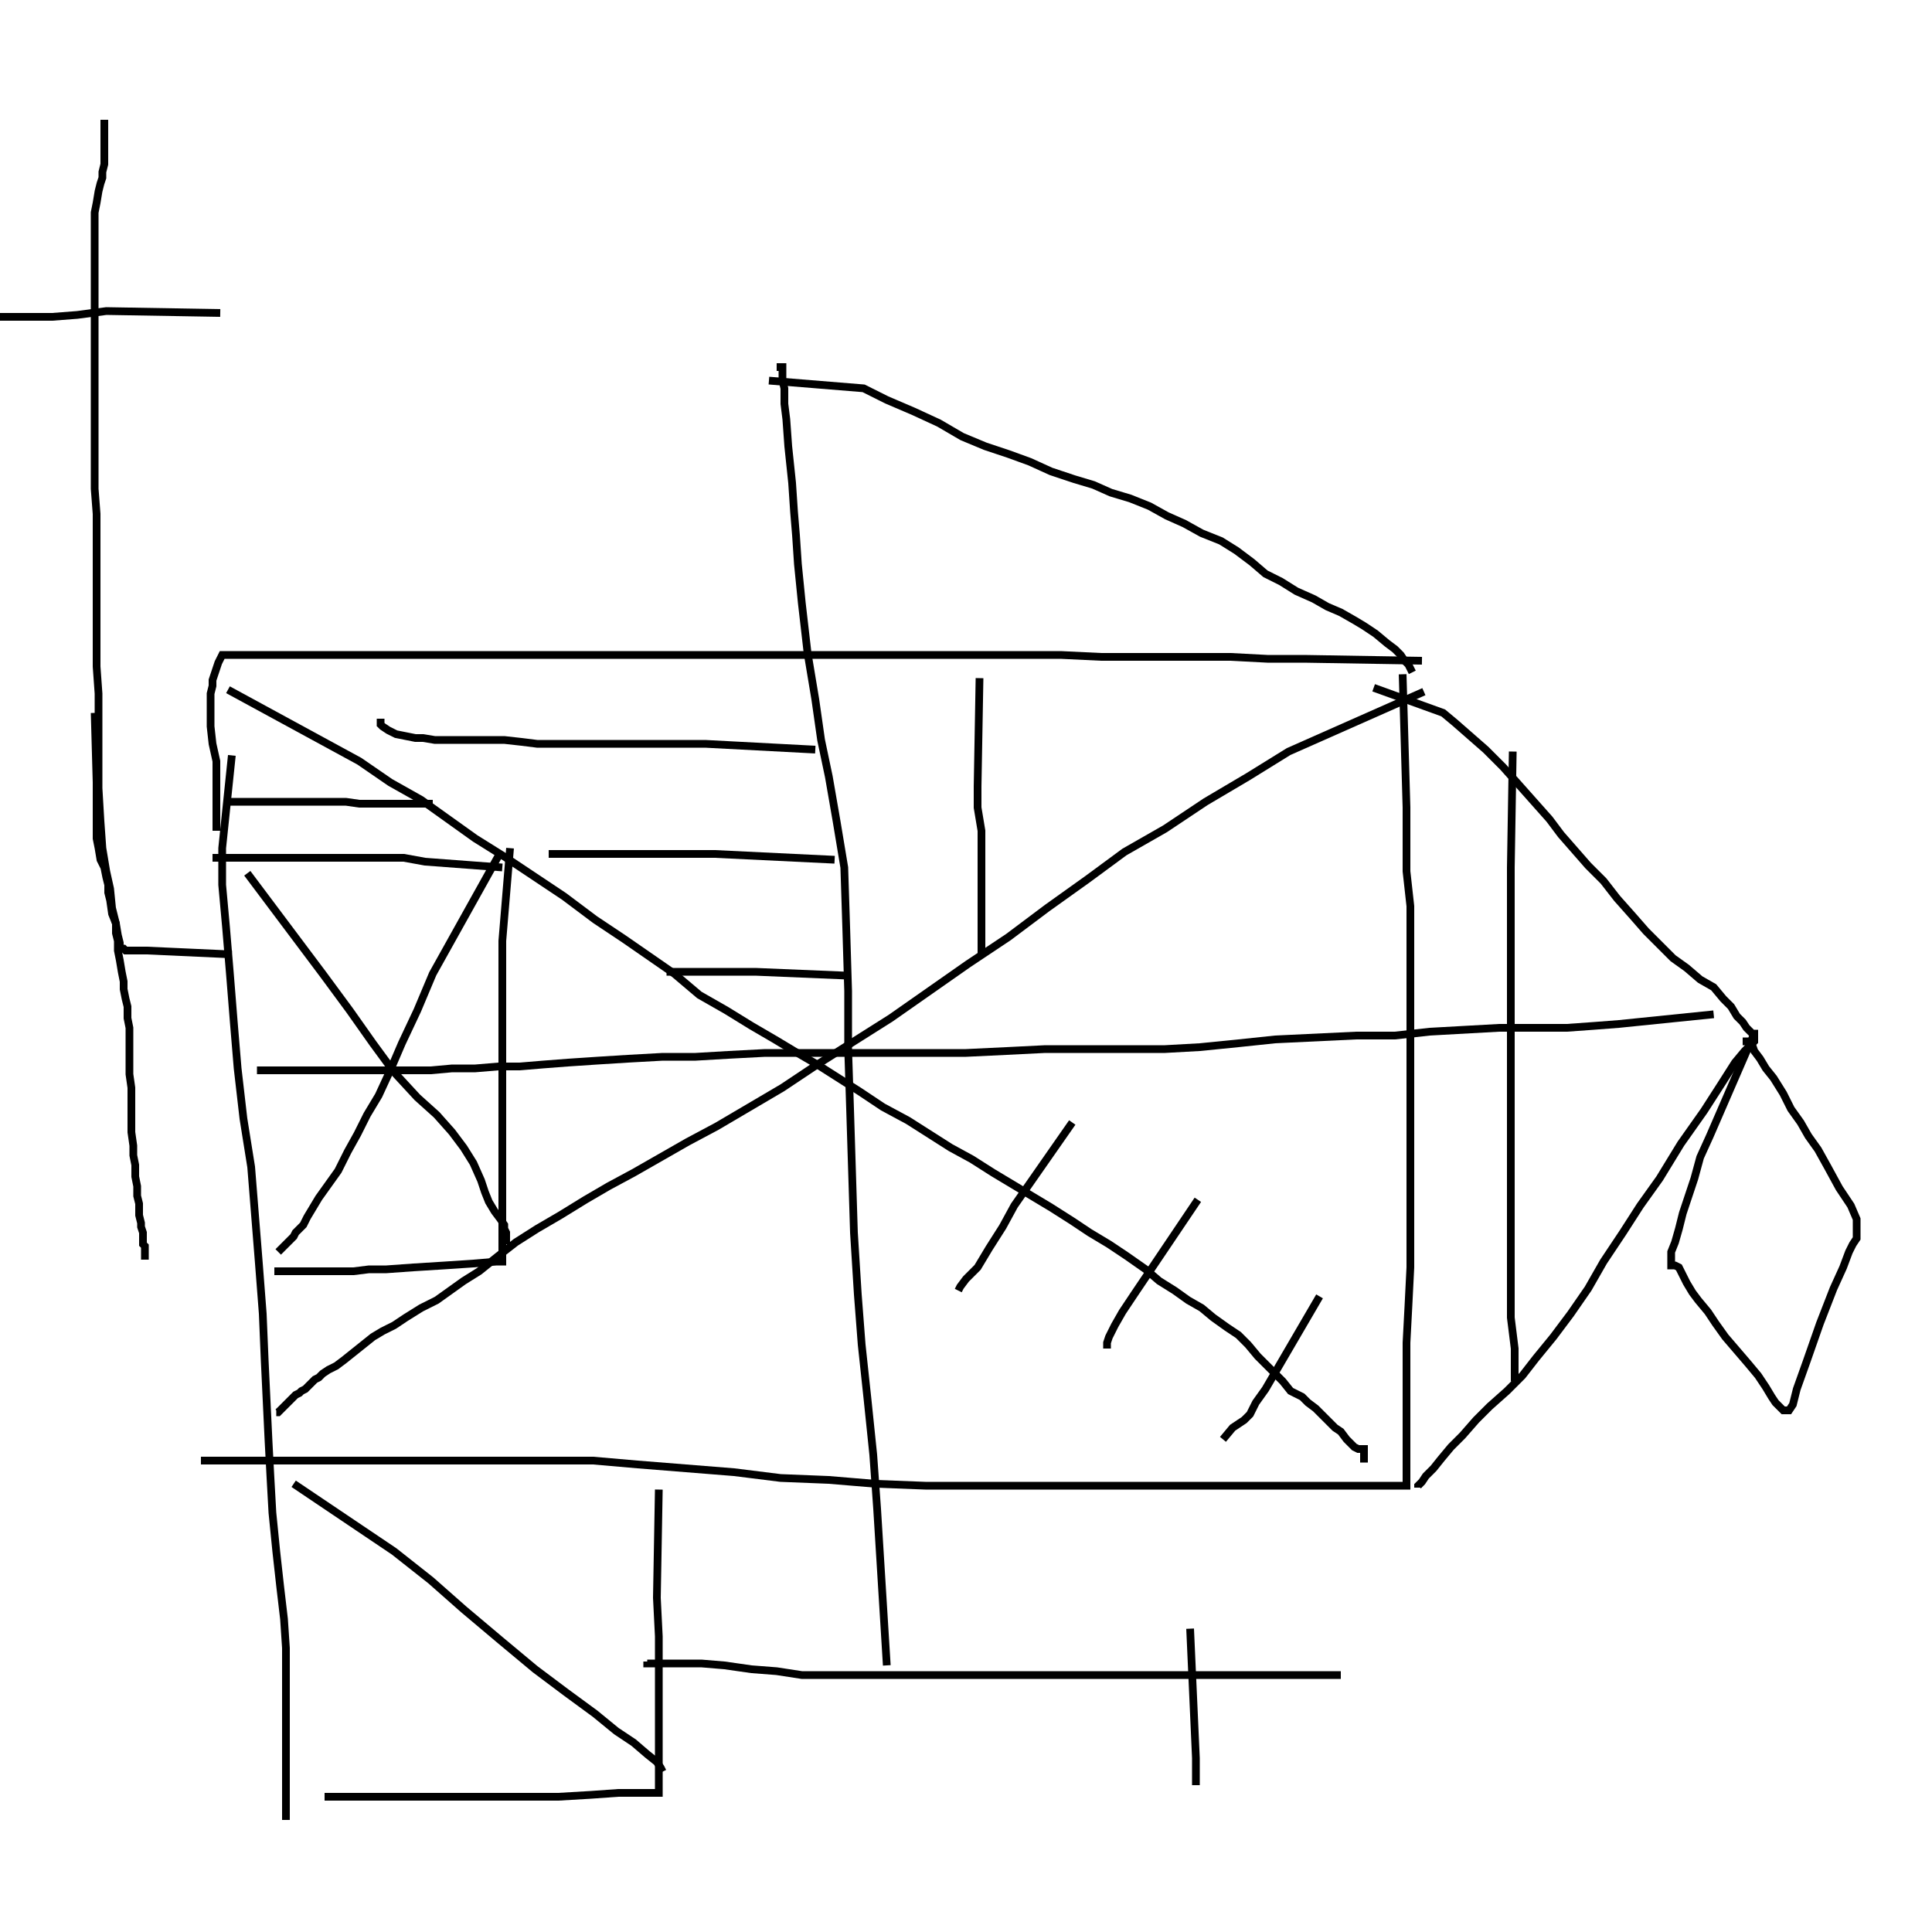
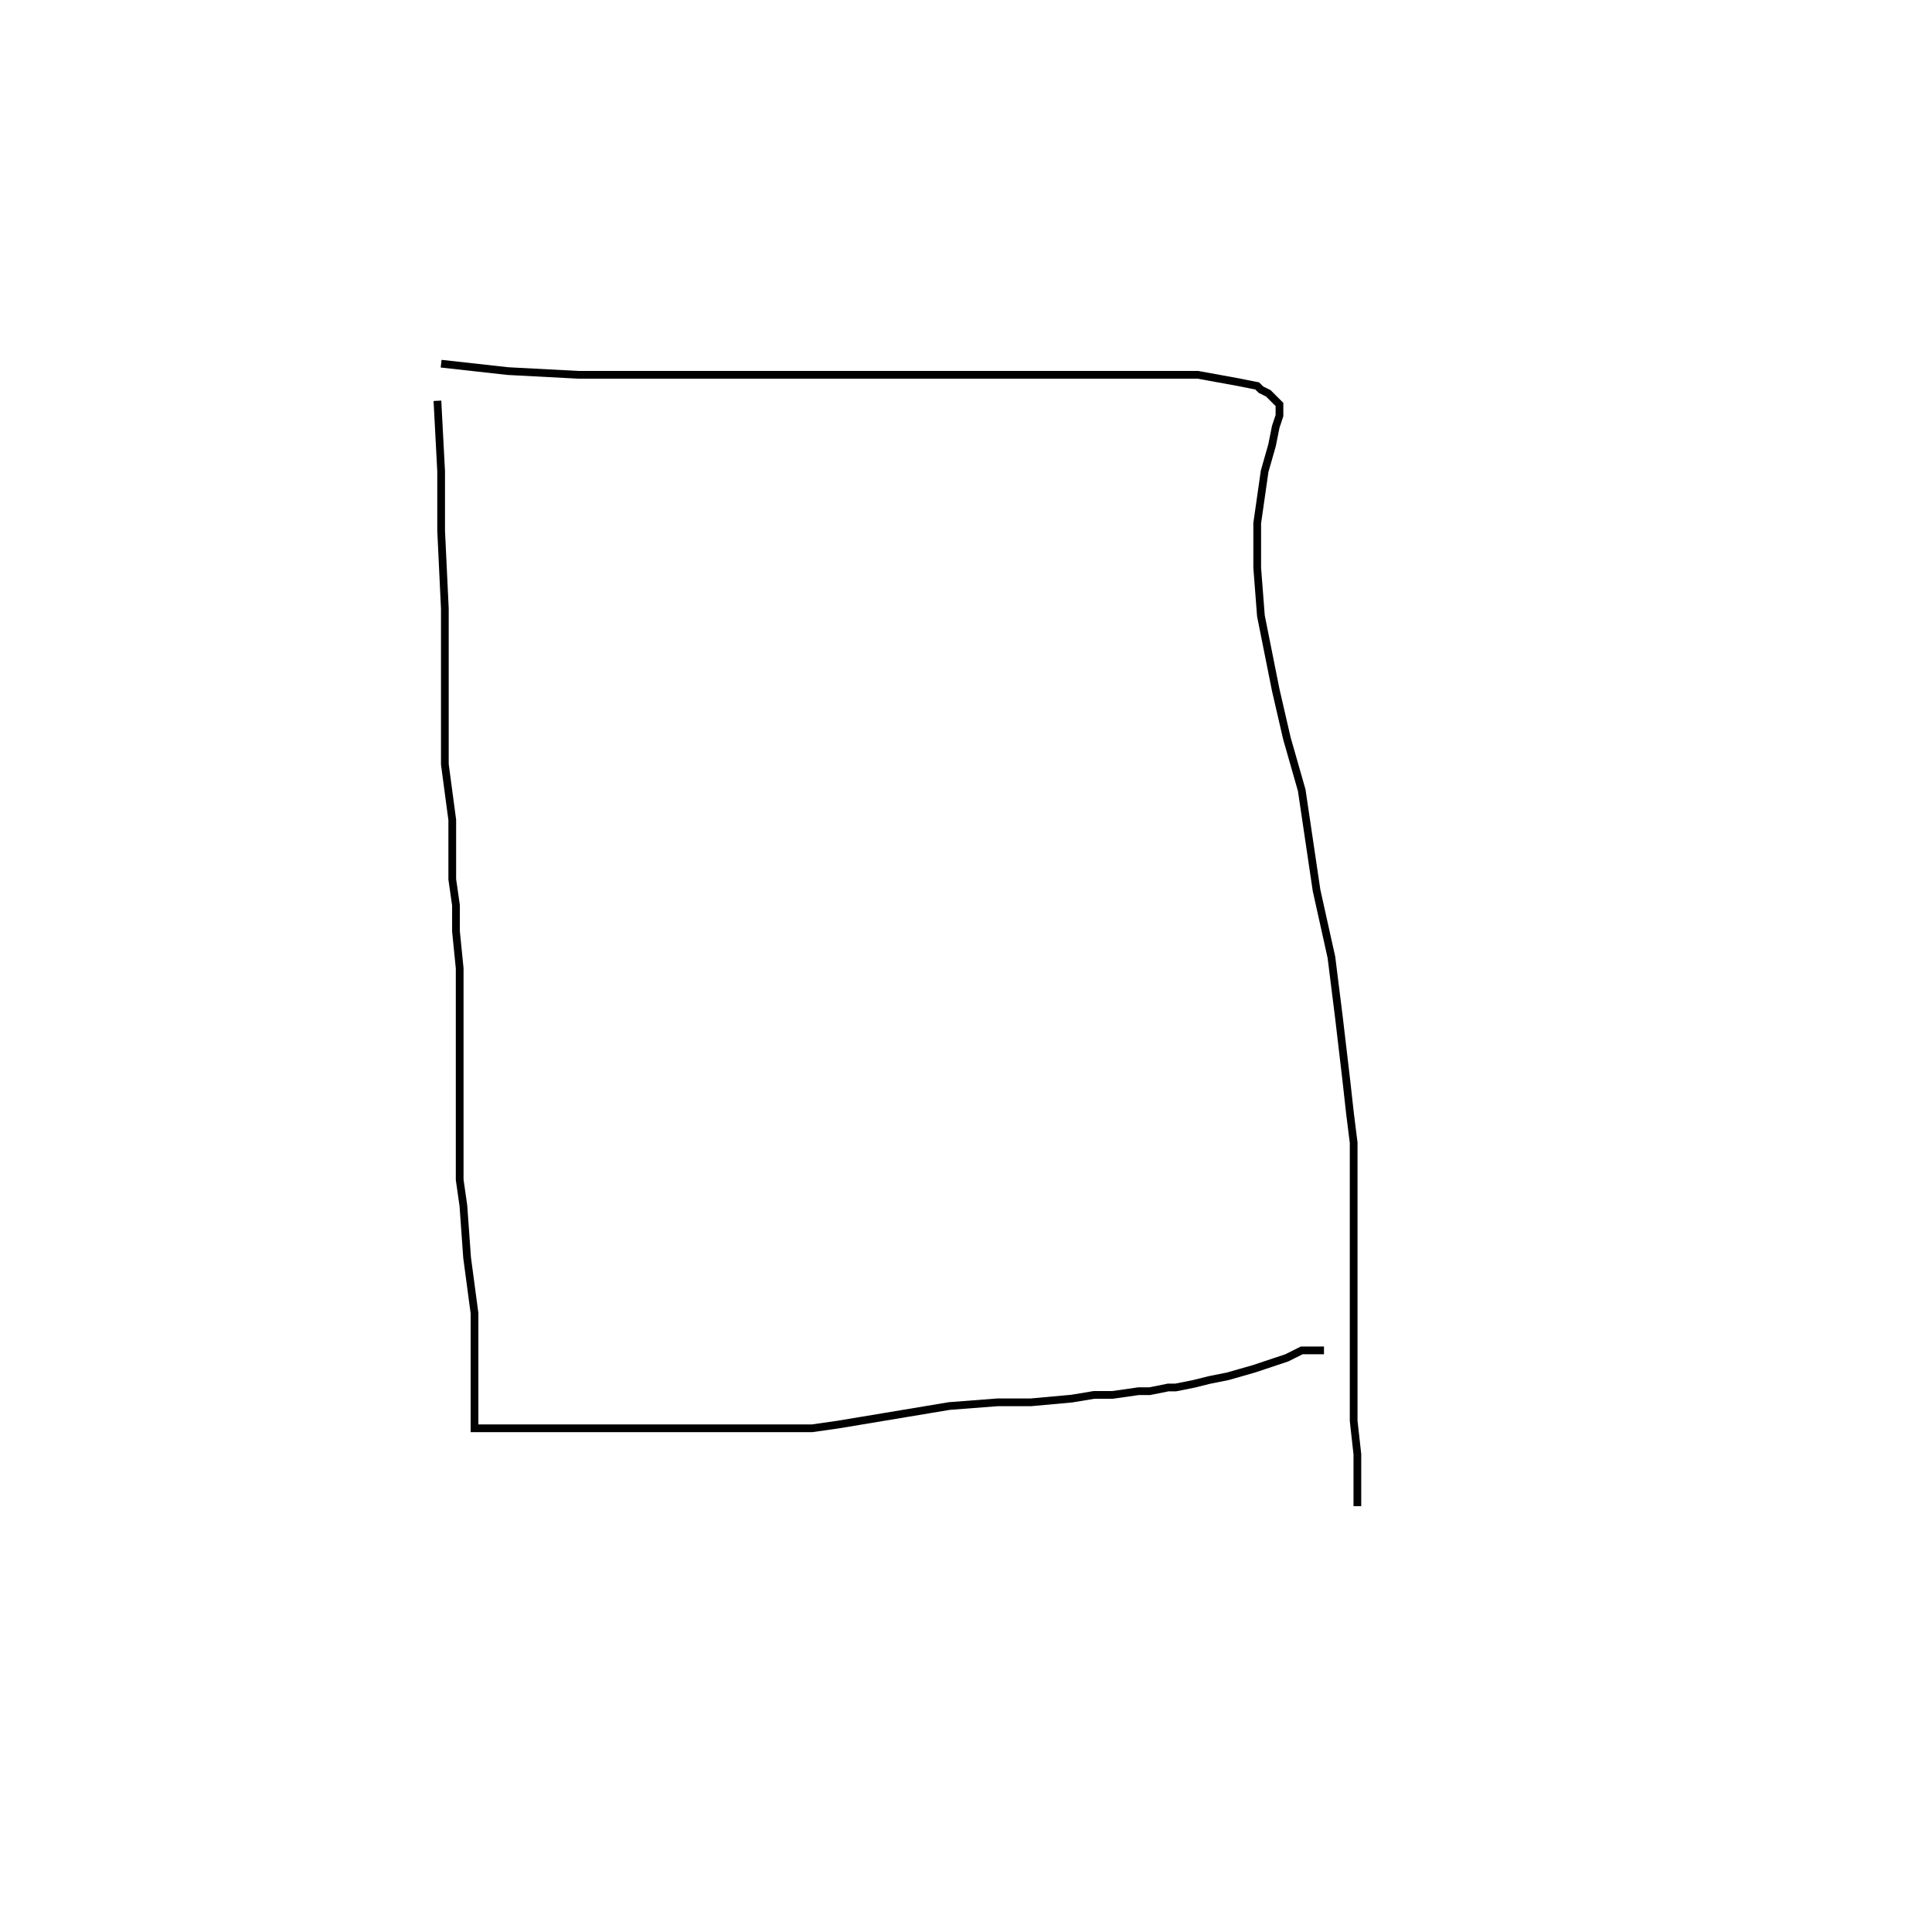
- <svg xmlns="http://www.w3.org/2000/svg" width="500" height="500" style="background-color: white;">
-   <path d="M60,195.5 L57.5,219.5 L57.5,219.5 L57.5,229 L58.5,240 L59.5,252 L60.5,264.5 L61.5,276.5 L63,289.5 L65,302 L66,314.5 L67,327 L68,340 L68.5,352 L69,362.5 L69.5,373 L70,382.5 L70.5,391.5 L71.5,401.5 L72.5,410.5 L73.5,419 L74,426.5 L74,433.5 L74,440.5 L74,446.5 L74,451.5 L74,456 L74,460.5 L74,464.5 L74,467 L74,468.5 L74,469.5 L74,470.5 L74,471" stroke="black" stroke-width="2" fill="none" />
-   <path d="M368,171 L337.5,170.5 L337.5,170.5 L328,170.5 L318.5,170 L308,170 L297,170 L285,170 L274.5,169.5 L263,169.5 L252.5,169.5 L241,169.5 L229.5,169.5 L218.5,169.5 L207,169.5 L196.5,169.5 L185,169.5 L175,169.5 L164.5,169.5 L155,169.5 L146,169.5 L137.5,169.5 L129,169.5 L120.5,169.5 L112.5,169.5 L104.5,169.5 L97,169.5 L90,169.5 L83,169.5 L77,169.5 L71.5,169.5 L67,169.5 L62.5,169.5 L60,169.5 L58,169.5 L57.5,169.5 L57,170.5 L56.5,171.5 L56,173 L55.5,174.5 L55,176 L55,177.5 L54.5,179.5 L54.5,181.5 L54.5,184.5 L54.5,188 L55,192.5 L56,197 L56,204.5 L56,215" stroke="black" stroke-width="2" fill="none" />
-   <path d="M363,174.5 L364,209 L364,209 L364,217.5 L364,225.5 L365,234.5 L365,244.5 L365,256.5 L365,269 L365,282 L365,294 L365,306 L365,317 L365,328 L364.5,338 L364,347.5 L364,356.5 L364,365 L364,372 L364,376.5 L364,379 L364,381 L364,382.5 L364,383.5 L364,384.5 L363,384.5 L361,384.5 L358,384.5 L353.5,384.5 L348,384.5 L342,384.5 L335,384.5 L328,384.5 L319,384.5 L308.5,384.5 L298,384.5 L286,384.5 L275.5,384.5 L263.5,384.5 L251.5,384.5 L239.5,384.5 L226.5,384 L214.5,383 L202,382.5 L190,381 L177.5,380 L165,379 L153.5,378 L142,378 L131,378 L120.5,378 L111,378 L101.5,378 L94,378 L87,378 L80,378 L74,378 L69,378 L64,378 L60.5,378 L58,378 L56,378 L54,378 L53,378 L53,377" stroke="black" stroke-width="2" fill="none" />
-   <path d="M170.5,385.5 L170,413.5 L170,413.5 L170.5,423.5 L170.5,434.5 L170.5,444 L170.5,451 L170.5,456.5 L170.5,460 L170.5,462 L170.5,463.5 L170.5,464 L170,464 L166,464 L160,464 L153,464.5 L144.5,465 L136,465 L126.5,465 L118.5,465 L111.5,465 L105,465 L100.5,465 L97,465 L94.5,465 L92.5,465 L90,465 L88.5,465 L87.5,465 L87,465 L84,465" stroke="black" stroke-width="2" fill="none" />
-   <path d="M76,384 L102,401.5 L102,401.5 L111.5,409 L120,416.5 L129.5,424.5 L138.5,432 L146.5,438 L154,443.5 L159.5,448 L164,451 L167.5,454 L170,456 L171,457.5 L171.5,458.5" stroke="black" stroke-width="2" fill="none" />
-   <path d="M347,433.5 L313,433.5 L313,433.5 L303,433.5 L292,433.5 L281.5,433.5 L270,433.5 L259.5,433.5 L248,433.5 L237,433.5 L226,433.5 L216.5,433.5 L207.5,433.5 L201,432.5 L194.5,432 L187.5,431 L181.5,430.5 L176,430.5 L171.5,430.5 L168.5,430.5 L167.5,430.5 L167.5,430" stroke="black" stroke-width="2" fill="none" />
-   <path d="M308,421.5 L309.5,455 L309.5,455 L309.5,459.5 L309.5,461.5 L309.5,462" stroke="black" stroke-width="2" fill="none" />
-   <path d="M229.5,431 L227,390.5 L227,390.5 L226,376.5 L224.5,362 L223,348 L222,335 L221,319 L220.5,303 L220,287 L219.5,271.5 L219.5,256.5 L219,240 L218.5,224.5 L216.5,212.5 L214.5,201 L212.5,191.5 L211,181 L209,169 L207.5,156 L206.5,146 L206,138.5 L205.5,132.5 L205,125 L204,115.5 L203.5,108.5 L203,104.5 L203,102 L203,100.5 L202.5,98.5 L202.5,96.5 L202.5,95.5 L202.5,95 L201,95" stroke="black" stroke-width="2" fill="none" />
-   <path d="M199,98.5 L223.5,100.5 L223.5,100.5 L229.5,103.5 L236.5,106.5 L243,109.5 L249,113 L255,115.5 L261,117.5 L266.5,119.5 L272,122 L278,124 L283,125.5 L287.5,127.5 L292.5,129 L297.5,131 L302,133.5 L306.5,135.5 L311,138 L316,140 L320,142.5 L324,145.5 L327.5,148.5 L331.5,150.5 L335.5,153 L340,155 L343.5,157 L347,158.5 L350.5,160.5 L353,162 L356,164 L359,166.5 L361,168 L362.5,169.5 L363.5,171 L364.5,172 L365,173 L365.5,174" stroke="black" stroke-width="2" fill="none" />
-   <path d="M355.5,178 L373.5,184.5 L373.5,184.5 L376.5,187 L380.5,190.5 L384.5,194 L389,198.5 L393,203 L397,207.5 L401,212 L404,216 L407.5,220 L411,224 L415,228 L418.5,232.5 L422.5,237 L426,241 L429.5,244.5 L433,248 L436.5,250.5 L440,253.5 L443.5,255.5 L446,258.5 L448,260.5 L449.5,263 L451,264.5 L452,266 L453,267 L453.5,267.5 L454,267.5 L454,268 L454,268.5 L454,269 L454,269.5 L453,270.5 L451.5,272 L449,275 L445.5,280.5 L441,287.5 L435,296 L429.5,305 L424.5,312 L420,319 L415,326.5 L411,333.5 L406.5,340 L402,346 L397.5,351.5 L394,356 L390,360 L385.5,364 L382,367.5 L378.5,371.5 L375.5,374.5 L373,377.5 L371,380 L369,382 L368,383.5 L367,384.5 L367,385" stroke="black" stroke-width="2" fill="none" />
-   <path d="M391.5,194.5 L391,224.5 L391,224.5 L391,232 L391,240 L391,248.5 L391,257.5 L391,265.5 L391,273 L391,281.5 L391,289 L391,296.5 L391,304 L391,311.5 L391,318 L391,325 L391,331 L391,336 L391,341 L391.5,345 L392,349 L392,352 L392,354.5 L392,356.5 L392,357.5" stroke="black" stroke-width="2" fill="none" />
-   <path d="M443.5,262.5 L419,265 L419,265 L412.5,265.5 L405.5,266 L397,266 L388,266 L379,266.5 L370,267 L361,268 L351,268 L340.5,268.5 L330,269 L320.5,270 L310.5,271 L301.5,271.5 L291,271.5 L281,271.5 L270.5,271.5 L260.5,272 L250,272.5 L239.5,272.5 L228.5,272.5 L218,272.5 L207.5,272.5 L198,272.5 L188.5,273 L180,273.5 L171.5,273.5 L162.5,274 L154.5,274.5 L147,275 L140.5,275.5 L134.5,276 L129,276 L123,276.5 L117,276.5 L111.5,277 L106,277 L101.5,277 L97.5,277 L94,277 L91,277 L88,277 L85,277 L82.5,277 L80.5,277 L79,277 L77,277 L75,277 L73,277 L71,277 L69.5,277 L68,277 L67.5,277 L66.5,277" stroke="black" stroke-width="2" fill="none" />
-   <path d="M368.5,179 L333.5,194.5 L333.5,194.5 L323,201 L312,207.5 L301.5,214.5 L291,220.5 L281.5,227.5 L271,235 L261,242.5 L250.5,249.5 L240.5,256.5 L230.5,263.5 L221,269.5 L211.5,275.5 L202.5,281.5 L194,286.5 L185.5,291.5 L178,295.5 L171,299.5 L164,303.5 L157.5,307 L151.5,310.5 L145,314.5 L139,318 L133.5,321.5 L129,325 L124,329 L120,331.5 L116.5,334 L113,336.5 L109,338.5 L105,341 L102,343 L99,344.5 L96.5,346 L94,348 L91.5,350 L89,352 L87,353.5 L85,354.5 L83.5,355.5 L82.5,356.5 L81.5,357 L81,357.5 L80.5,358 L79.5,359 L79,359.5 L78,360 L77.5,360.5 L76.5,361 L76,361.5 L75,362.5 L74,363.5 L73.5,364 L72.5,365 L72,365.5 L71.5,365.5" stroke="black" stroke-width="2" fill="none" />
-   <path d="M59,178.5 L93,197 L93,197 L101,202.5 L109,207 L116,212 L123,217 L131,222 L138.5,227 L146,232 L154,238 L161.5,243 L168,247.5 L174.5,252 L181,257.5 L188,261.5 L194.5,265.5 L200.5,269 L205.5,272 L211.5,275.5 L217,279 L222.5,282.5 L228.5,286.5 L235,290 L240.5,293.5 L246,297 L251.5,300 L257,303.5 L262,306.5 L267,309.5 L272,312.5 L277.5,316 L282,319 L287,322 L291.5,325 L296.5,328.5 L300,331.5 L304,334 L307.5,336.5 L311,338.5 L314,341 L317.5,343.5 L320.5,345.5 L323,348 L325.5,351 L327.5,353 L330,355.5 L332,357.5 L334,360 L337,361.5 L338.5,363 L340.5,364.5 L342.5,366.5 L344,368 L345.5,369.5 L347,370.5 L348.5,372.5 L349.5,373.5 L350.5,374.5 L351.5,375 L352.5,375 L353,375 L353,375.5 L353,378.5" stroke="black" stroke-width="2" fill="none" />
-   <path d="M253.5,175.5 L253,203.5 L253,203.5 L253,209 L254,215 L254,220 L254,225.5 L254,231 L254,235.5 L254,239 L254,241 L254,242.5 L254,244 L254,245 L254,246 L254.5,246" stroke="black" stroke-width="2" fill="none" />
-   <path d="M277.5,290.5 L262.5,312 L262.5,312 L259.5,317.5 L256,323 L253,328 L250,331 L248.5,333 L248,334" stroke="black" stroke-width="2" fill="none" />
-   <path d="M310,310.5 L293.5,335 L293.5,335 L290.5,339.5 L288.5,343 L287.5,345 L287,346 L286.5,347.5 L286.5,349" stroke="black" stroke-width="2" fill="none" />
-   <path d="M341.5,335.5 L327.5,359.5 L327.5,359.5 L325,363 L323.5,366 L322,367.5 L319,369.5 L316.5,372.5" stroke="black" stroke-width="2" fill="none" />
-   <path d="M454,267.5 L442.5,294 L442.5,294 L440,299.5 L438.5,305 L437,309.5 L435.5,314 L434.5,318 L433.5,321.5 L432.5,324 L432.5,326 L432.5,327 L432.5,327.5 L433,327.5 L433.5,327.5 L434.5,328 L435.5,330 L436.5,332 L438,334.5 L439.5,336.5 L442,339.5 L444,342.5 L446.5,346 L449.5,349.5 L452.5,353 L455,356 L457,359 L458.5,361.5 L459.5,363 L460.5,364 L461.5,365 L462,365 L462.5,365 L463,365 L464,363.5 L465,359.5 L467.5,352.5 L471,342.5 L474.5,333.5 L477,328 L478.5,324 L479.5,322 L480.5,320.5 L480.5,320 L480.5,319.5 L480.5,318 L480.5,315.5 L479,312 L476,307.5 L473,302 L470.5,297.5 L468,294 L466,290.5 L463.5,287 L461.5,283 L459,279 L457,276.5 L455.5,274 L454,272 L453.5,270.5 L453.5,270 L453.5,269.5 L453,269.5 L451,269.5" stroke="black" stroke-width="2" fill="none" />
-   <path d="M60,247 L38,246 L38,246 L35.5,246 L33.5,246 L32.5,246 L32,245.5 L31,245.5 L31,245 L31,244 L30.5,242 L30,239 L29,235 L28.5,230 L27.5,225.5 L26.5,219.5 L26,212.5 L25.5,204 L25.5,195.5 L25.5,187 L25.5,179.5 L25,172.5 L25,165 L25,157 L25,149 L25,140.5 L25,133 L24.5,126.5 L24.5,121 L24.5,114.5 L24.5,108.5 L24.5,101 L24.5,93 L24.5,86.5 L24.5,81.5 L24.5,77.5 L24.5,73 L24.5,69 L24.5,65 L24.5,61.5 L24.5,58 L24.5,55 L25,52.5 L25.5,49.5 L26,47.5 L26.5,46 L26.5,44.5 L27,42.5 L27,41 L27,40 L27,39 L27,38 L27,36.5 L27,35.5 L27,34.5 L27,33.5 L27,33 L27,32.5 L27,31.5 L27,31" stroke="black" stroke-width="2" fill="none" />
-   <path d="M57,81 L27.5,80.5 L27.5,80.5 L20,81.5 L13.5,82 L8,82 L3.5,82 L0,82 L-3.5,82" stroke="black" stroke-width="2" fill="none" />
-   <path d="M24.5,184.5 L25,202.5 L25,202.5 L25,205 L25,207 L25,209 L25,212 L25,214.5 L25,217 L25.5,219.5 L26,222.5 L27,224.5 L27.5,227 L28,229 L28,231 L28.5,233 L29,236.5 L30,239 L30,241.5 L30.5,243.5 L30.5,246 L31,248.5 L31.5,251.5 L32,254 L32,256 L32.5,258.5 L33,260.5 L33,263.5 L33.5,266 L33.5,268.5 L33.5,270.5 L33.5,273 L33.5,275.5 L33.5,278 L34,281.5 L34,284 L34,287 L34,290 L34,293 L34.5,296.5 L34.5,299 L35,301.5 L35,304.5 L35.5,307 L35.5,309.5 L36,311.5 L36,313 L36,314.5 L36.5,316.5 L36.5,317.5 L37,319 L37,320 L37,321 L37,322 L37.5,322.5 L37.5,323.5 L37.5,324 L37.5,324.5 L37.5,325 L37.5,326" stroke="black" stroke-width="2" fill="none" />
-   <path d="M130,224.5 L110,223 L110,223 L104.5,222 L99,222 L93.5,222 L88,222 L83.5,222 L80.5,222 L78.5,222 L77,222 L76,222 L75,222 L74,222 L73,222 L72.5,222 L72,222 L71.5,222 L71,222 L70,222 L68.5,222 L66.5,222 L65,222 L63,222 L62.5,222 L61.5,222 L60.5,222 L59,222 L57.5,222 L56.5,222 L55,222" stroke="black" stroke-width="2" fill="none" />
-   <path d="M132,219.5 L130,243.5 L130,243.5 L130,248.5 L130,253.5 L130,259 L130,265 L130,271 L130,275.5 L130,279.5 L130,284 L130,288.5 L130,293 L130,297.5 L130,302 L130,306 L130,309.5 L130,313 L130,316 L130,319.5 L130,321.5 L130,322.5 L130,323.5 L130,324.5 L130,326 L130,326.5 L128.5,326.5 L122.5,327 L115,327.5 L107,328 L100,328.5 L95.5,328.5 L91.5,329 L88,329 L84.5,329 L81.5,329 L80,329 L79,329 L78,329 L77,329 L76,329 L75.5,329 L74.5,329 L74,329 L72.5,329 L71,329" stroke="black" stroke-width="2" fill="none" />
-   <path d="M129,221.5 L112,252 L112,252 L108,261.5 L104,270 L101,277 L98,283.5 L95,288.5 L92.5,293.5 L90,298 L87.5,303 L85,306.5 L82.5,310 L81,312.5 L79.5,315 L78.5,317 L77.5,318 L76.5,319 L76,320 L75,321 L74,322 L72,324" stroke="black" stroke-width="2" fill="none" />
-   <path d="M64,226 L83.5,252 L83.5,252 L90.5,261.5 L96.5,270 L102,277.5 L108,284 L113,288.5 L117,293 L120,297 L122.5,301 L124.5,305.5 L125.5,308.5 L126.5,311 L128,313.5 L129.5,315.5 L130.5,317 L130.5,318 L131,319 L131,319.5 L131,320 L131,322" stroke="black" stroke-width="2" fill="none" />
-   <path d="M211,194 L182.5,192.5 L182.5,192.5 L175,192.5 L169.5,192.5 L163.5,192.5 L157.5,192.5 L150.5,192.5 L144,192.5 L139,192.5 L135,192 L130.5,191.5 L125.5,191.5 L120.5,191.5 L116,191.5 L112.5,191.5 L109.5,191 L107.5,191 L105,190.5 L102.5,190 L100.5,189 L99,188 L98.5,187.5 L98.5,187 L97.5,187" stroke="black" stroke-width="2" fill="none" />
-   <path d="M216,222.5 L185,221 L185,221 L176.5,221 L170,221 L164,221 L160,221 L157,221 L154,221 L151.5,221 L149.5,221 L147,221 L145.5,221 L144.5,221 L143,221 L142.5,221 L142,221" stroke="black" stroke-width="2" fill="none" />
-   <path d="M219.5,252.5 L195.5,251.5 L195.5,251.5 L189,251.5 L183.5,251.5 L179,251.5 L175,251.5 L173,251.5 L172.5,251.5" stroke="black" stroke-width="2" fill="none" />
-   <path d="M112,208 L93,208 L93,208 L89.5,207.5 L86,207.5 L83,207.5 L80.5,207.5 L78,207.5 L75.5,207.5 L73,207.5 L71.5,207.5 L70,207.5 L69,207.5 L67.5,207.5 L66.5,207.5 L66,207.5 L65.5,207.5 L63.5,207.5 L62,207.5 L60.5,207.5 L59,207.5 L58.5,207.5" stroke="black" stroke-width="2" fill="none" />
+ <svg xmlns="http://www.w3.org/2000/svg" width="500" height="500">
+   <path d="M113.205,103.72 L114.165,121.96 L114.165,121.96 L114.165,137.32 L115.125,157.48 L115.125,184.36 L115.125,197.8 L117.045,212.2 L117.045,227.56 L118.005,234.28 L118.005,241 L118.965,250.6 L118.965,265.96 L118.965,279.4 L118.965,289 L118.965,300.52 L118.965,305.32 L119.925,312.04 L120.885,325.48 L122.805,339.88 L122.805,350.44 L122.805,361 L122.805,364.84 L122.805,366.76 L122.805,368.68 L122.805,369.64 L123.765,369.64 L125.685,369.64 L128.565,369.64 L135.285,369.64 L145.845,369.64 L152.565,369.64 L159.285,369.64 L173.685,369.64 L183.285,369.64 L195.765,369.64 L210.165,369.64 L216.885,368.68 L228.405,366.76 L245.685,363.88 L258.165,362.92 L266.805,362.92 L277.365,361.96 L283.125,361 L287.925,361 L294.645,360.04 L297.525,360.04 L302.325,359.08 L304.245,359.08 L309.045,358.12 L312.885,357.16 L317.685,356.2 L324.405,354.28 L330.165,352.36 L333.045,351.4 L336.885,349.48 L337.845,349.48 L339.765,349.48 L340.725,349.48 L342.645,349.48" stroke="black" stroke-width="2" fill="none" />
+   <path d="M114.165,94.12 L131.445,96.04 L131.445,96.04 L149.685,97 L167.925,97 L201.525,97 L226.485,97 L253.365,97 L283.125,97 L298.485,97 L310.005,97 L320.565,98.92 L325.365,99.88 L326.325,100.84 L328.245,101.8 L331.125,104.68 L331.125,107.56 L330.165,110.44 L329.205,115.24 L327.285,121.96 L325.365,135.4 L325.365,146.92 L326.325,159.4 L330.165,178.6 L333.045,191.08 L336.885,204.52 L340.725,230.44 L344.565,247.72 L346.485,263.08 L348.405,279.4 L349.365,288.04 L350.325,295.72 L350.325,308.2 L350.325,318.76 L350.325,330.28 L350.325,350.44 L350.325,361 L350.325,367.72 L351.285,376.36 L351.285,380.2 L351.285,385 L351.285,389.8" stroke="black" stroke-width="2" fill="none" />
</svg>
